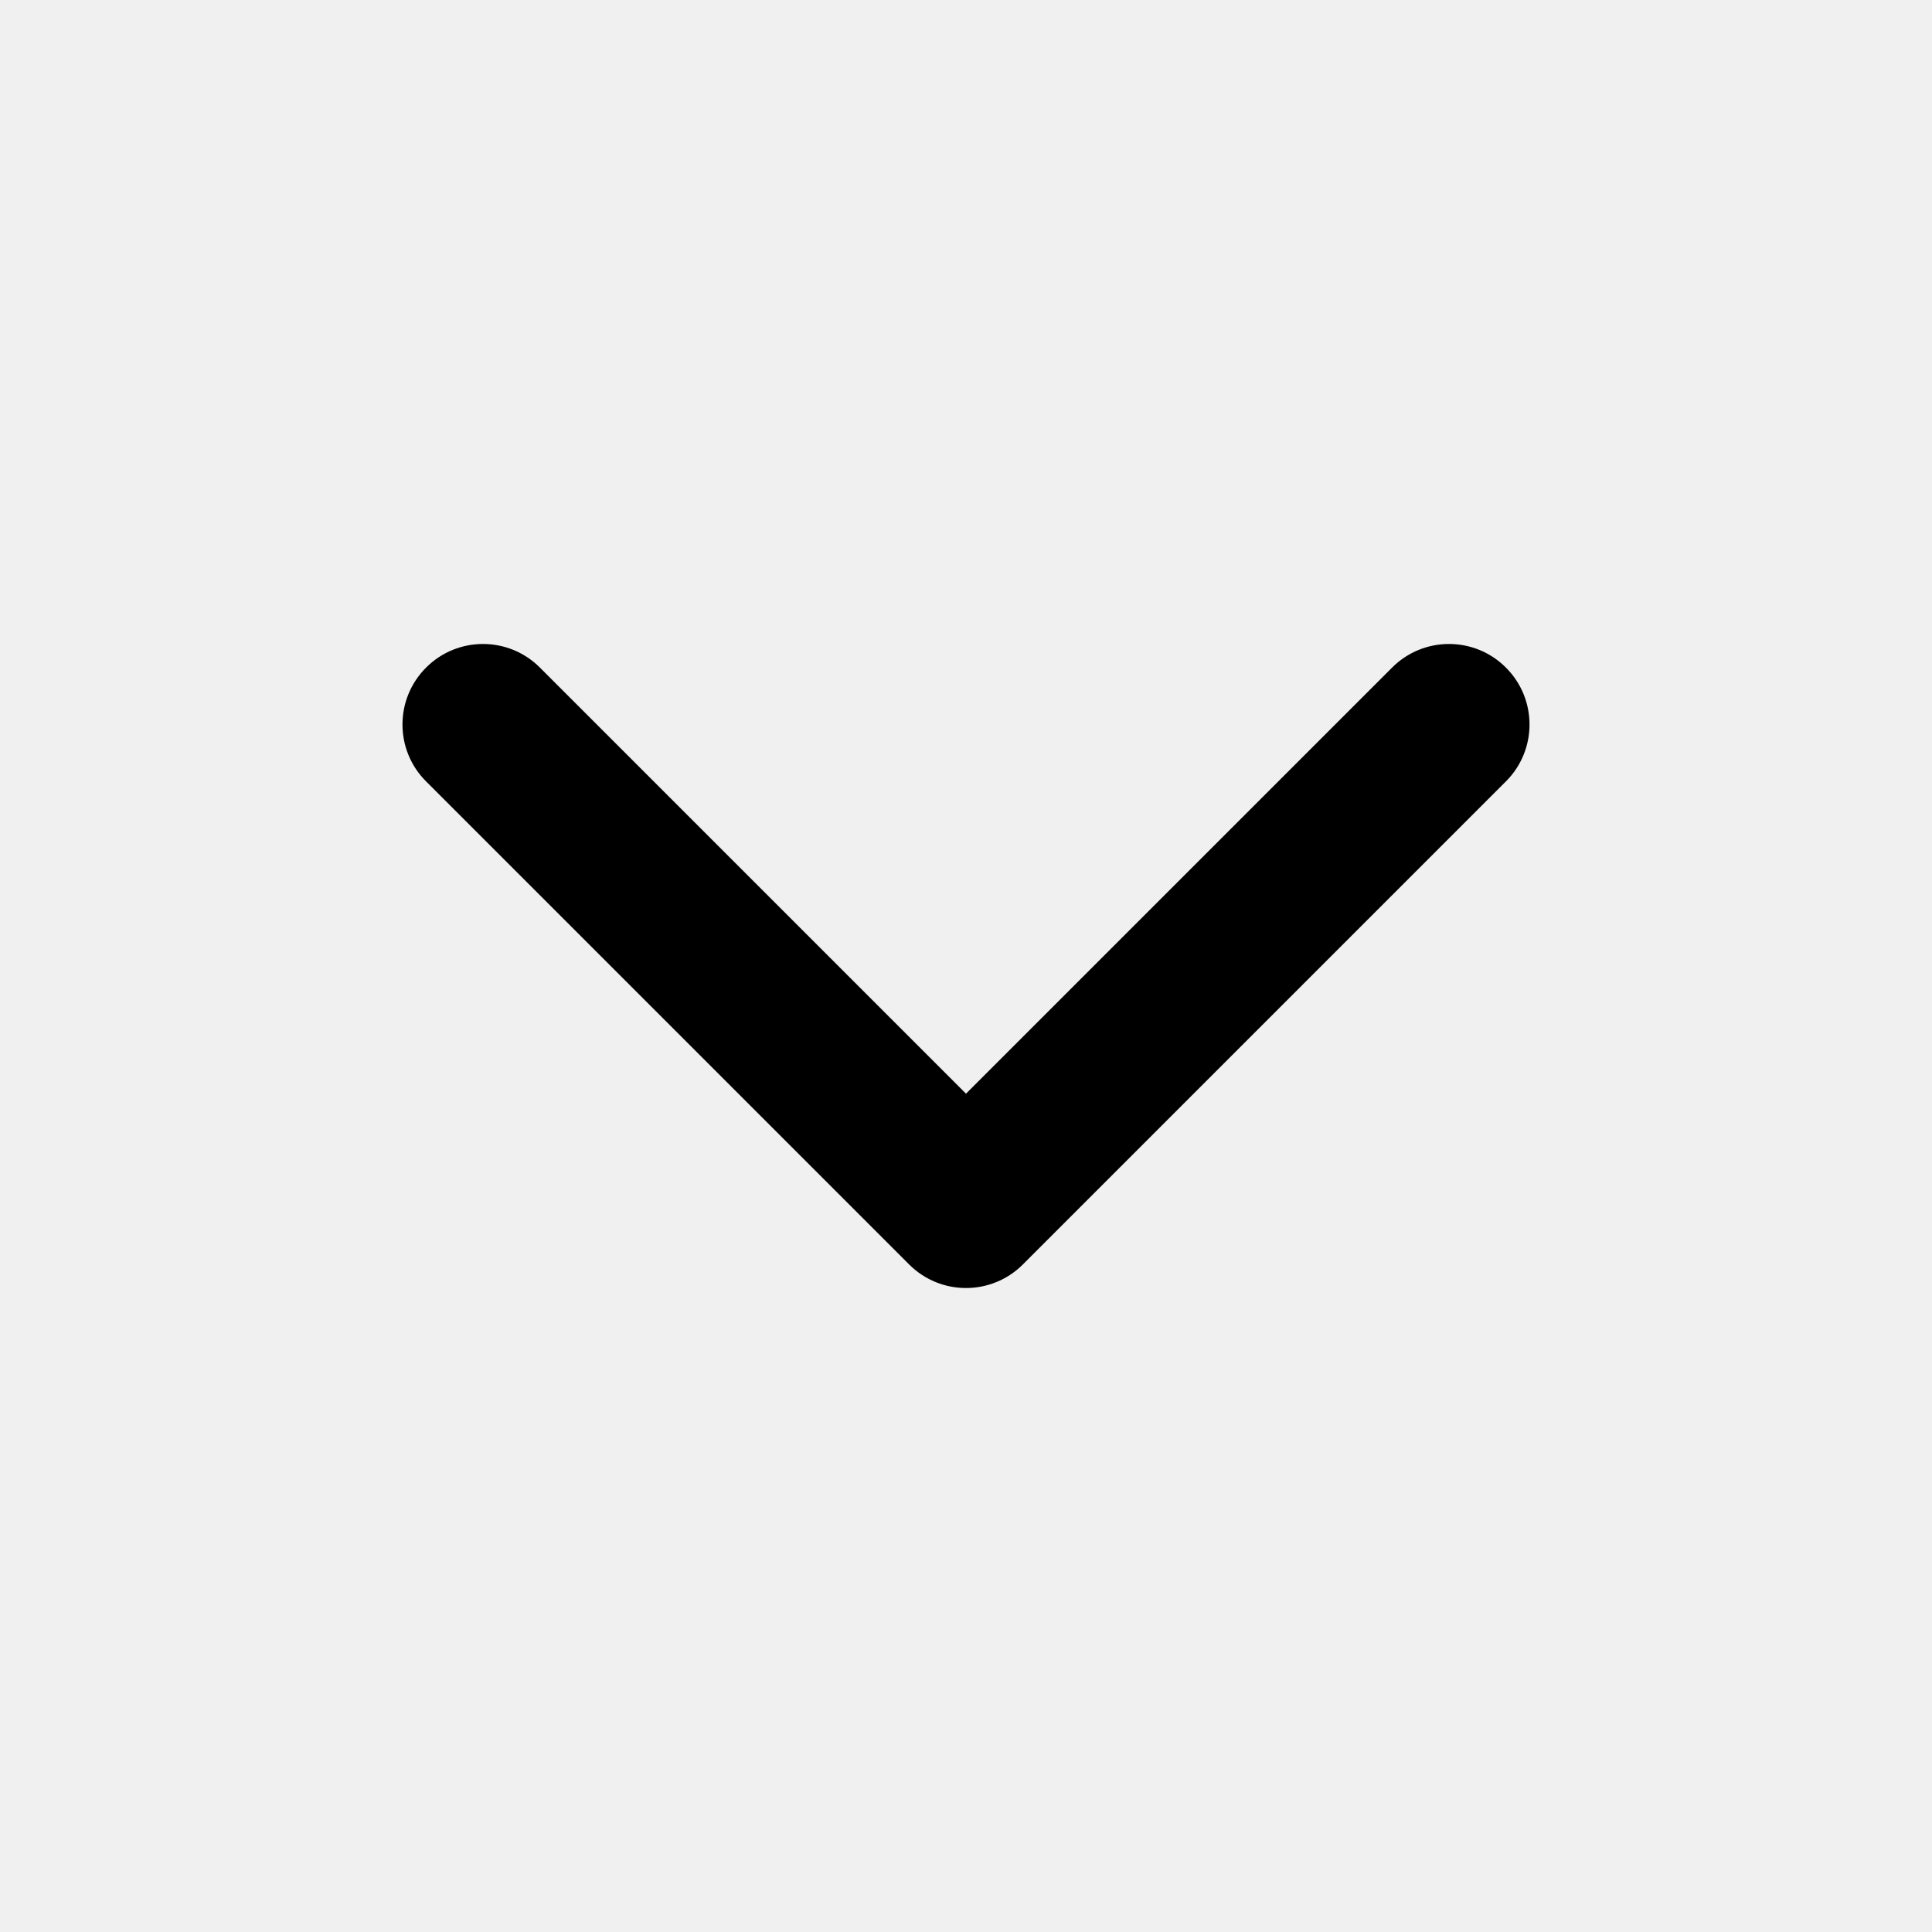
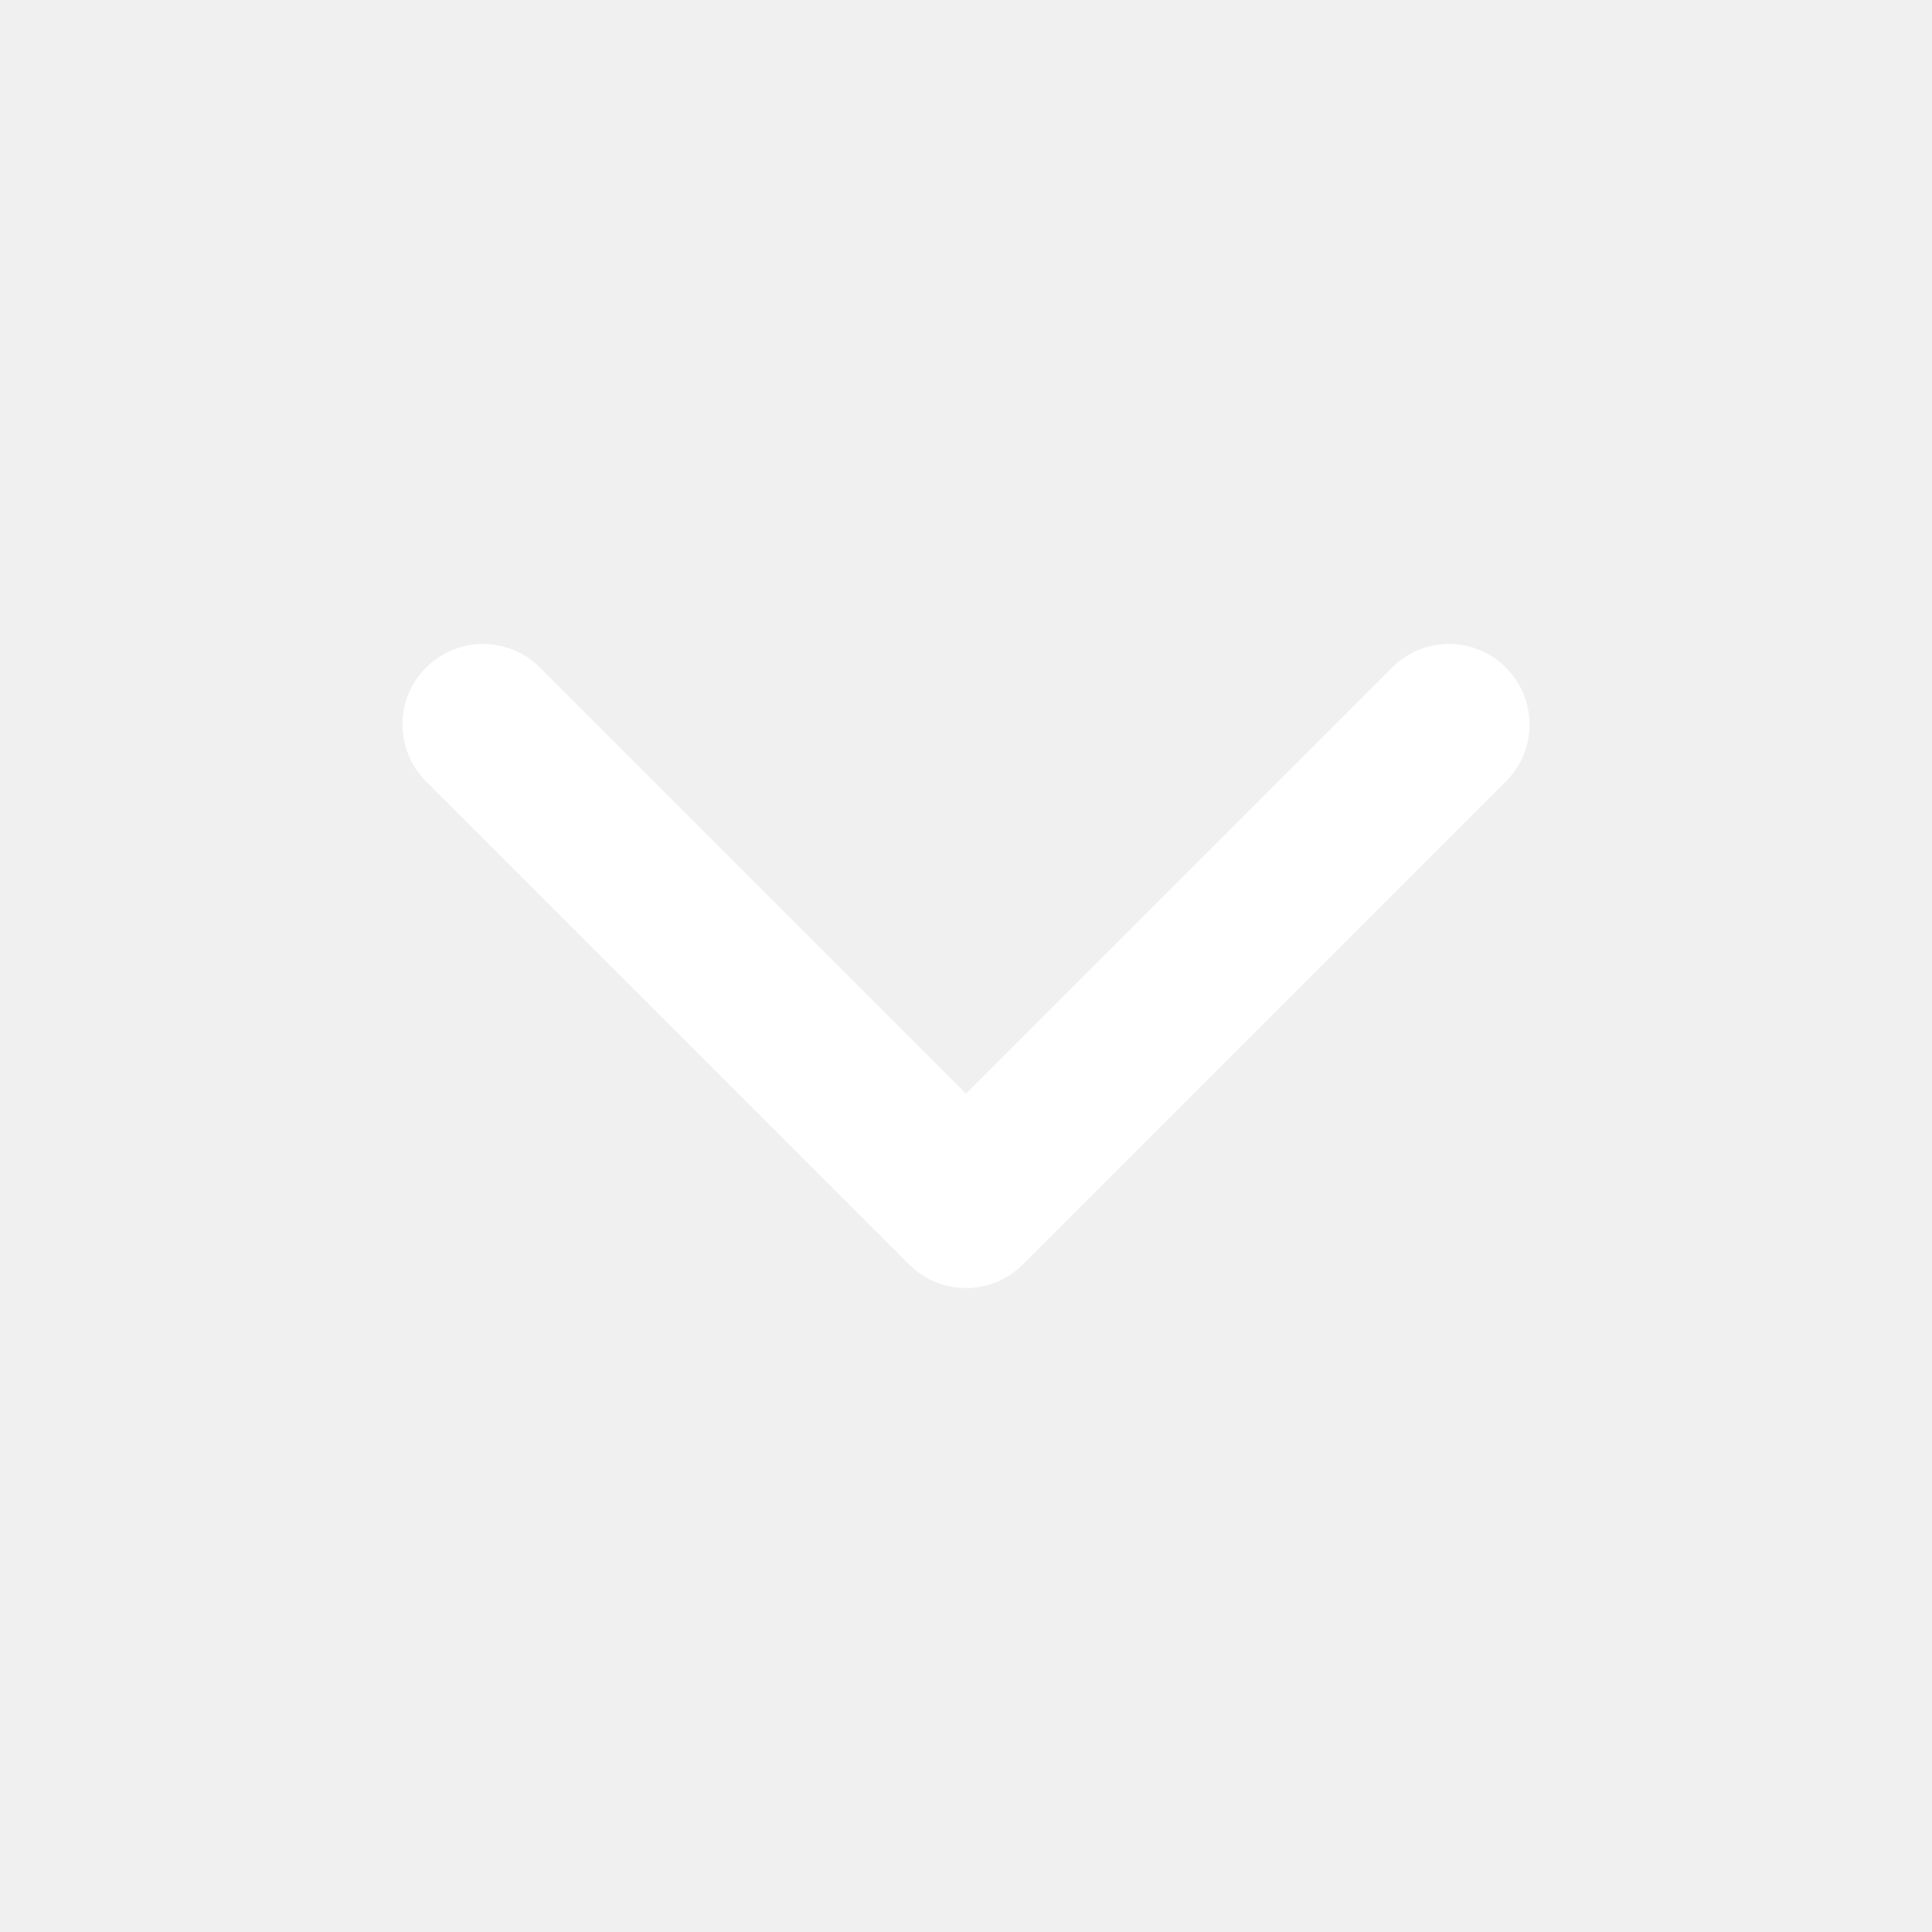
<svg xmlns="http://www.w3.org/2000/svg" fill="none" height="24" viewBox="0 0 24 24" width="24">
-   <path clip-rule="evenodd" d="M12.707 15.707C12.317 16.098 11.683 16.098 11.293 15.707L5.293 9.707C4.902 9.317 4.902 8.683 5.293 8.293C5.683 7.902 6.317 7.902 6.707 8.293L12 13.586L17.293 8.293C17.683 7.902 18.317 7.902 18.707 8.293C19.098 8.683 19.098 9.317 18.707 9.707L12.707 15.707Z" fill="black" fill-rule="evenodd" />
+   <path clip-rule="evenodd" d="M12.707 15.707C12.317 16.098 11.683 16.098 11.293 15.707L5.293 9.707C4.902 9.317 4.902 8.683 5.293 8.293C5.683 7.902 6.317 7.902 6.707 8.293L12 13.586L17.293 8.293C17.683 7.902 18.317 7.902 18.707 8.293C19.098 8.683 19.098 9.317 18.707 9.707L12.707 15.707Z" fill="white" fill-rule="evenodd" />
</svg>
